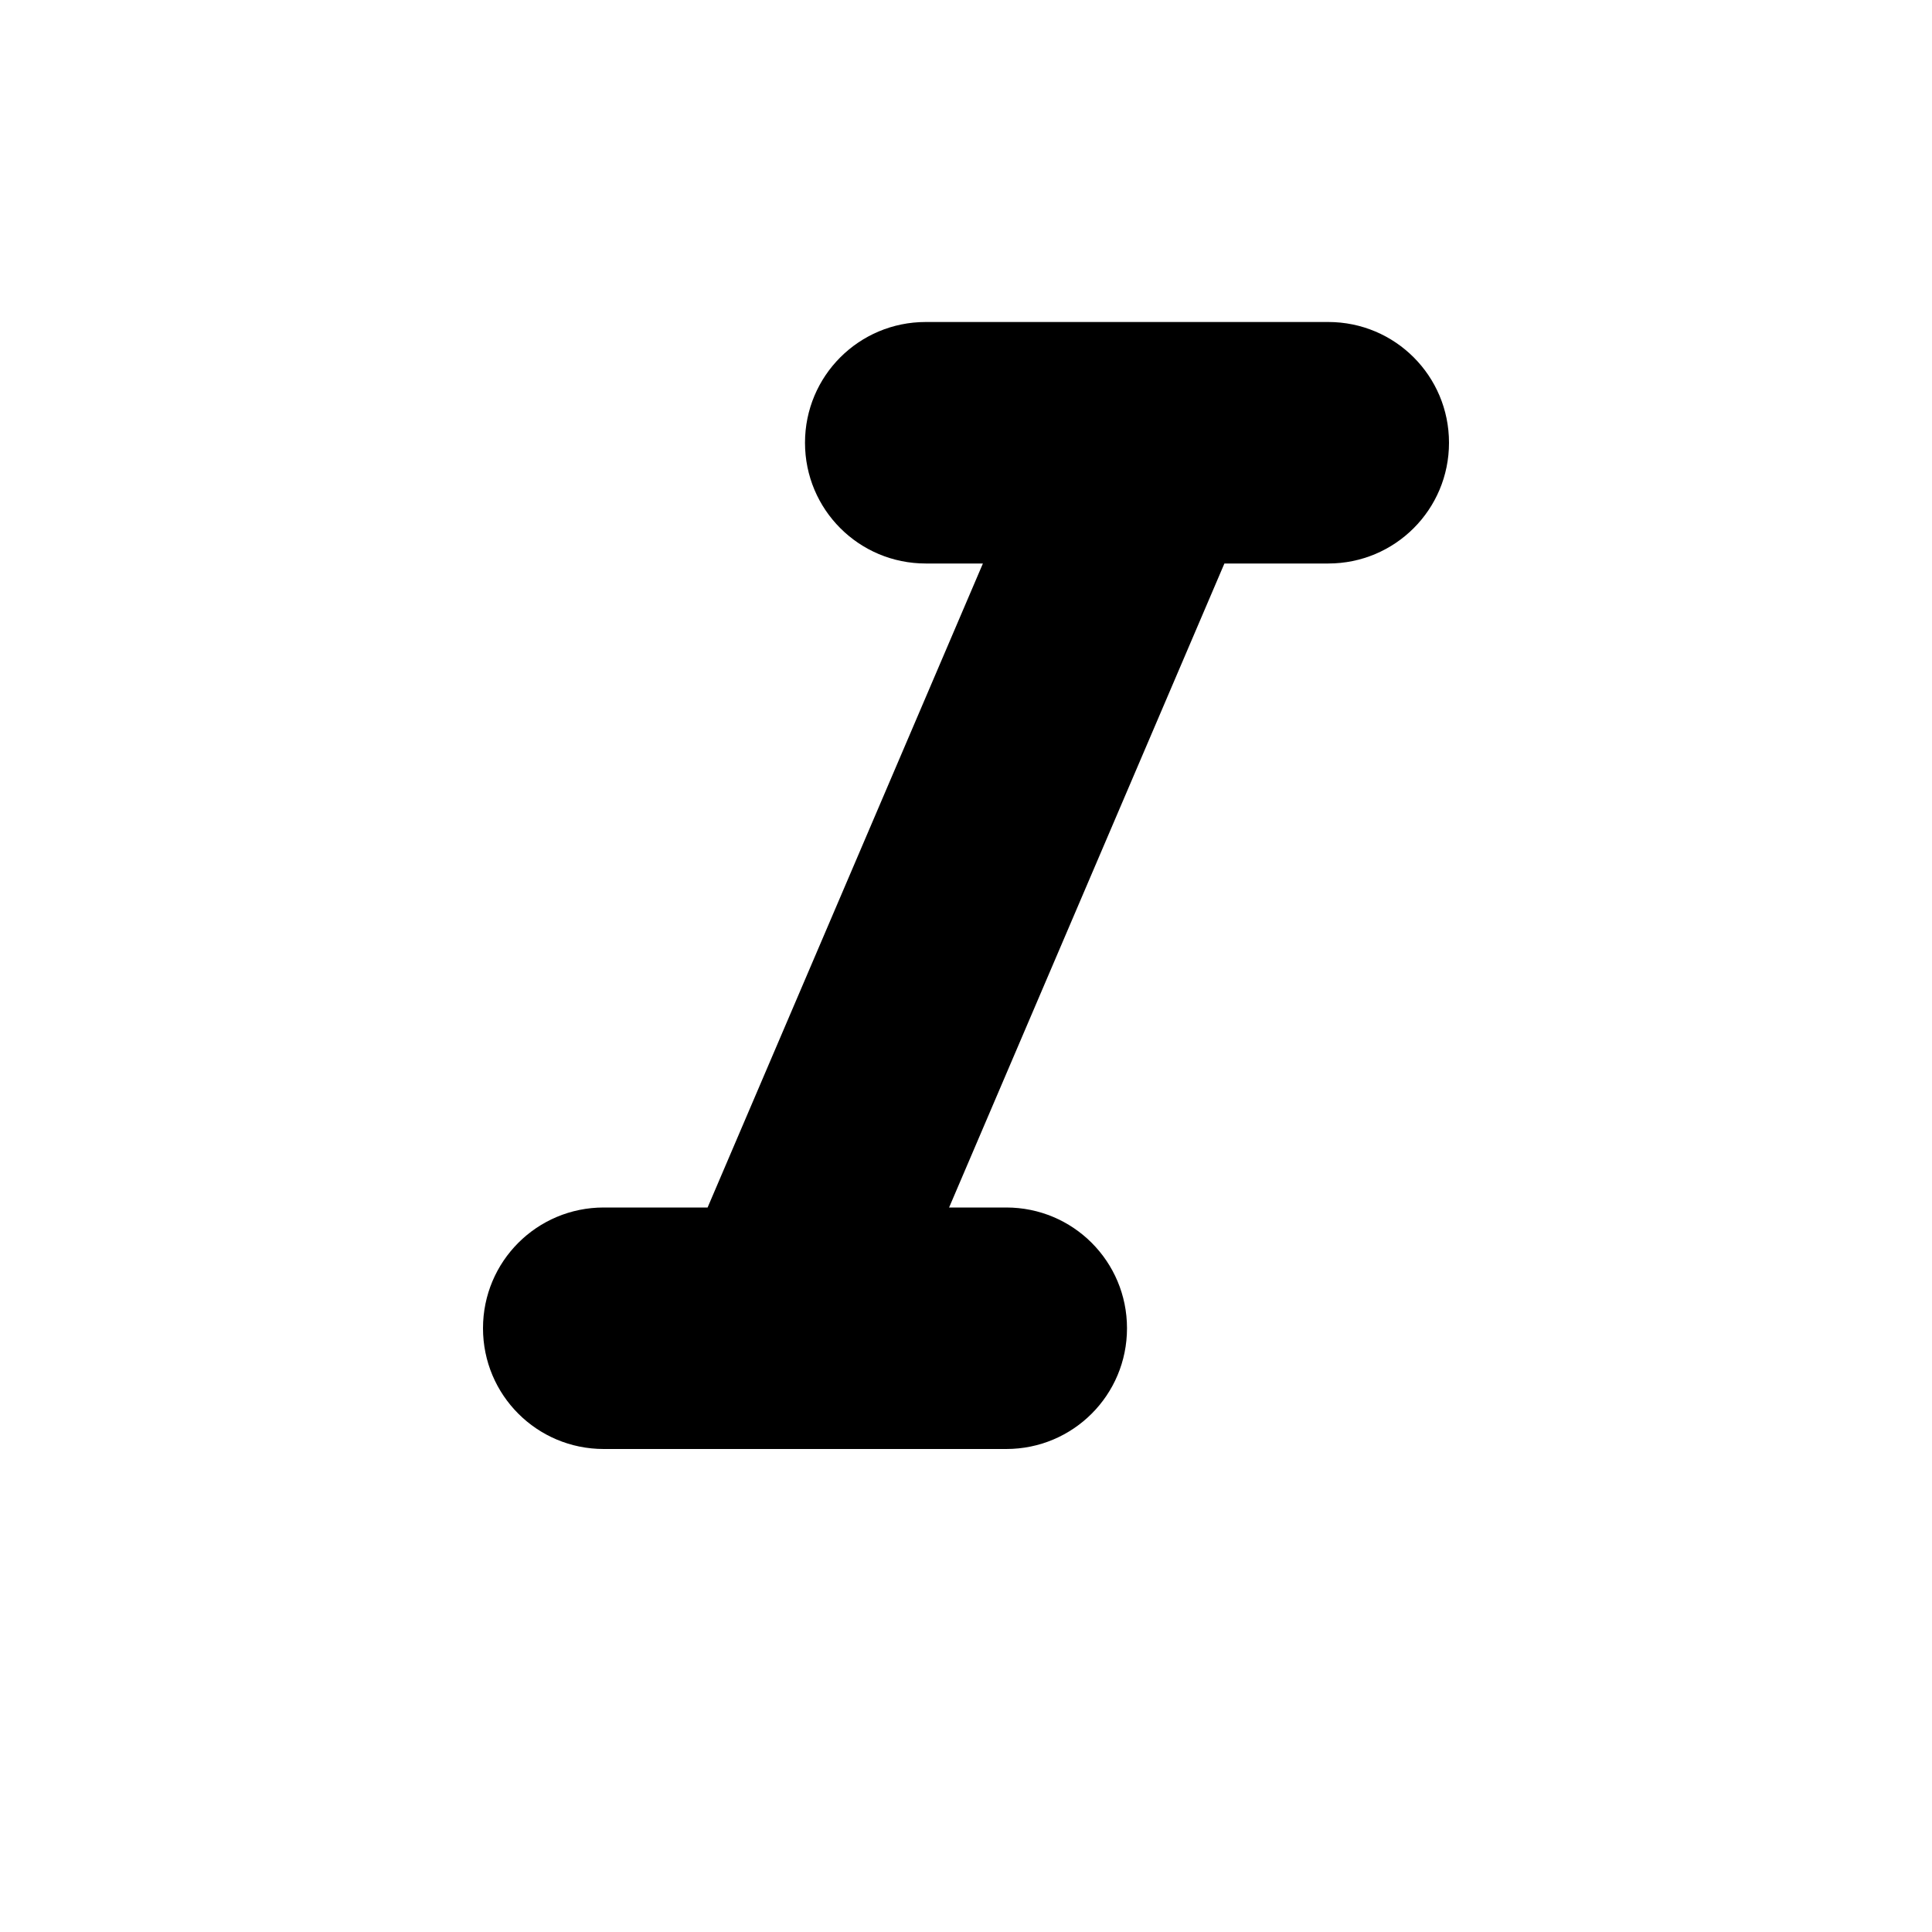
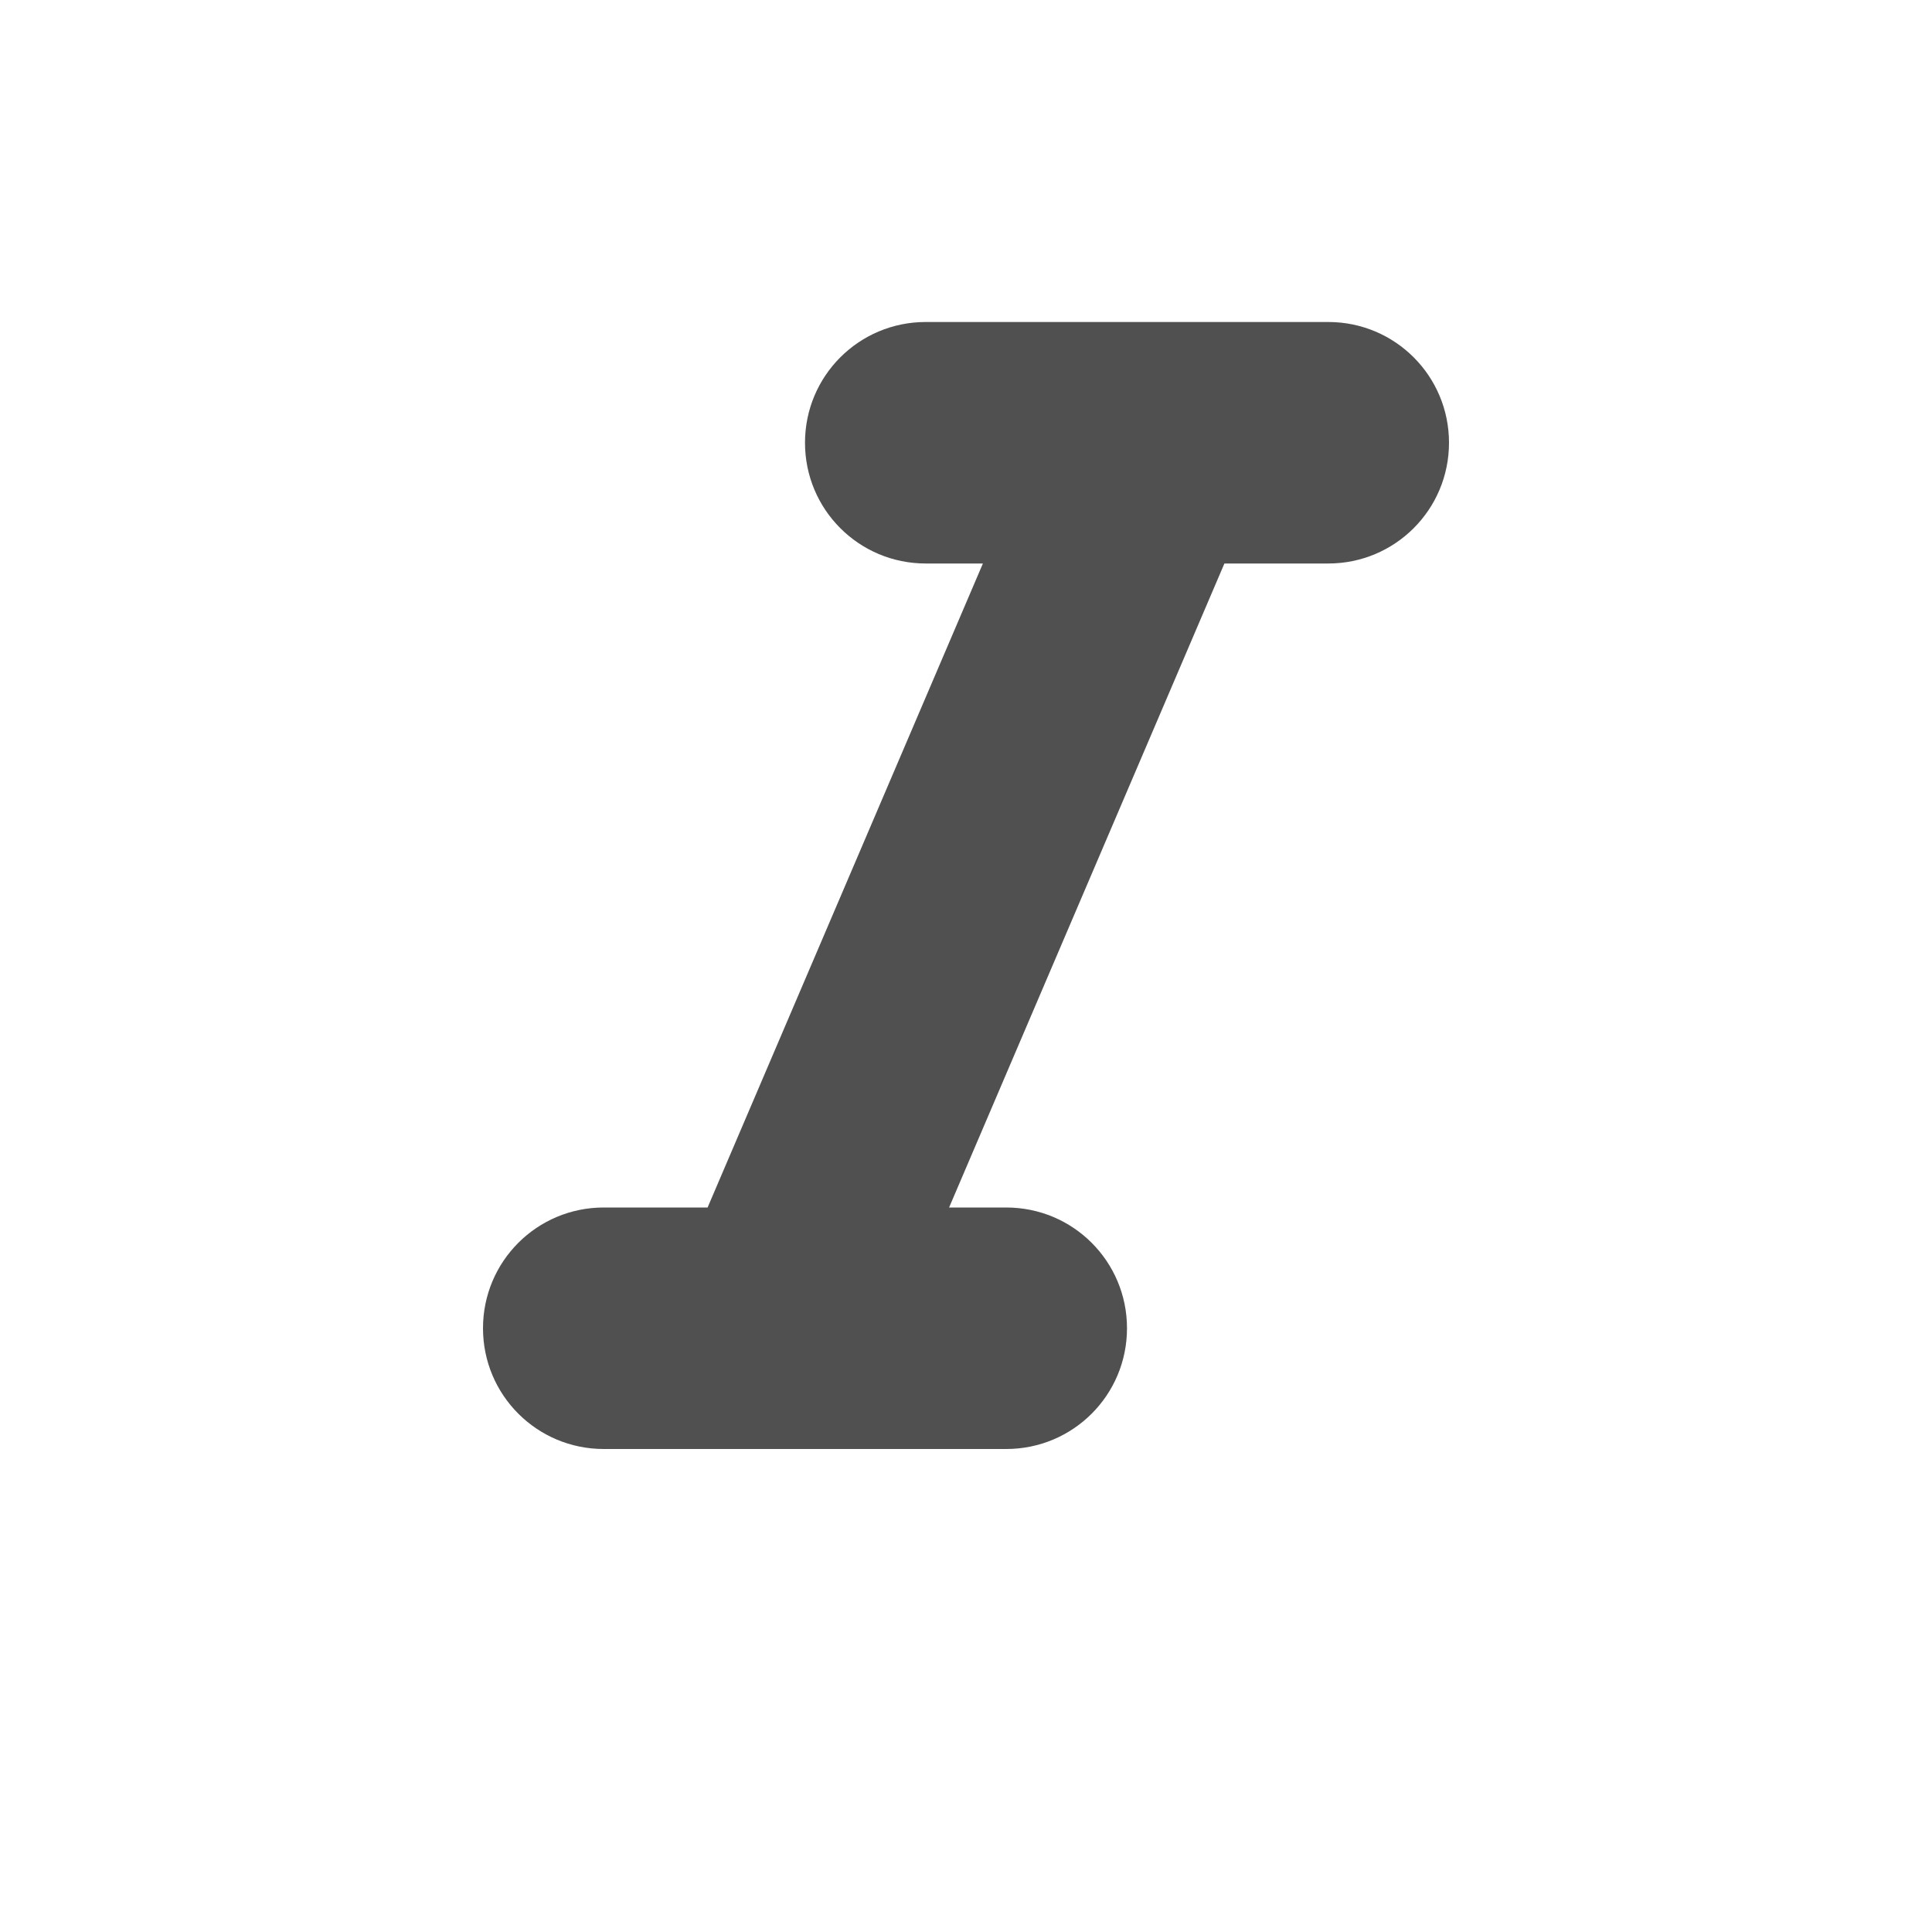
<svg xmlns="http://www.w3.org/2000/svg" width="24" height="24" viewBox="0 0 24 24">
  <path fill="none" d="M0 0h24v24H0V0z" />
-   <path d="M10 5.5c0 .83.67 1.5 1.5 1.5h.71l-3.42 8H7.5c-.83 0-1.5.67-1.5 1.5S6.67 18 7.5 18h5c.83 0 1.5-.67 1.5-1.5s-.67-1.5-1.5-1.5h-.71l3.42-8h1.29c.83 0 1.5-.67 1.5-1.5S17.33 4 16.5 4h-5c-.83 0-1.5.67-1.5 1.5z" />
+   <path fill="#505050" d="M10 5.5c0 .83.67 1.5 1.5 1.5h.71l-3.42 8H7.5c-.83 0-1.5.67-1.5 1.5S6.67 18 7.5 18h5c.83 0 1.5-.67 1.5-1.5s-.67-1.5-1.5-1.5h-.71l3.42-8h1.29c.83 0 1.5-.67 1.5-1.5S17.33 4 16.5 4h-5c-.83 0-1.5.67-1.5 1.5z" />
</svg>
